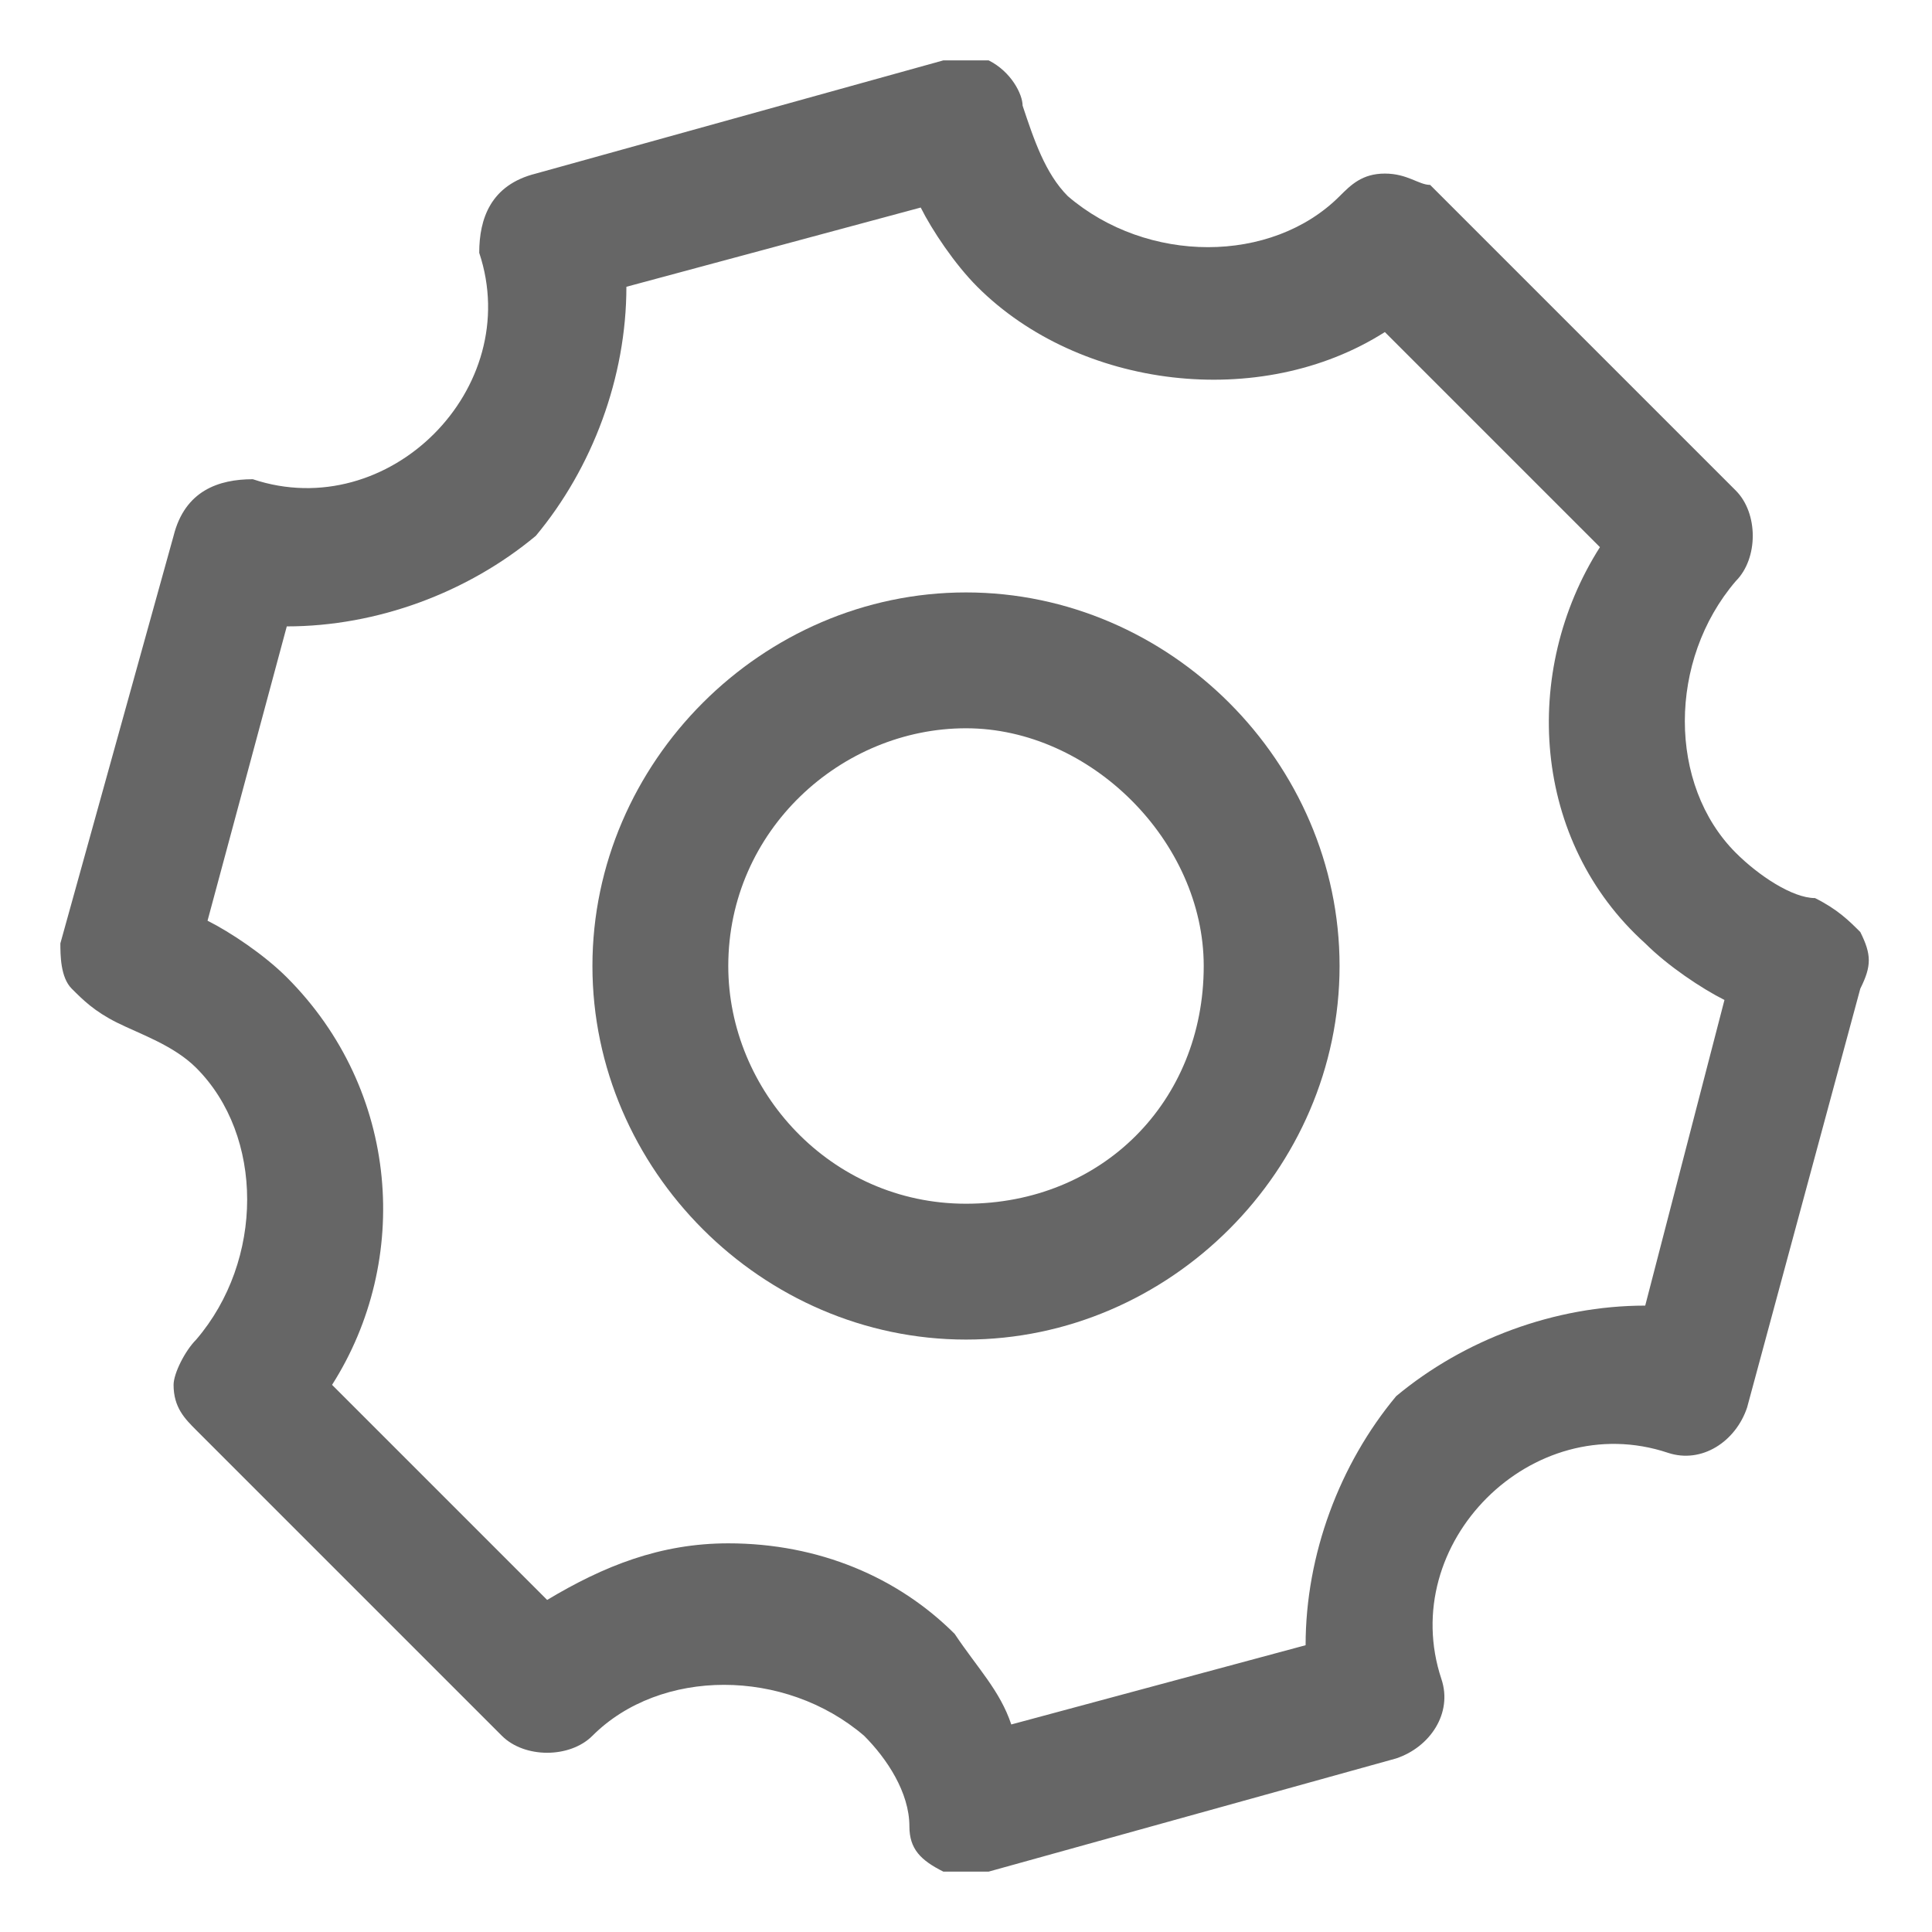
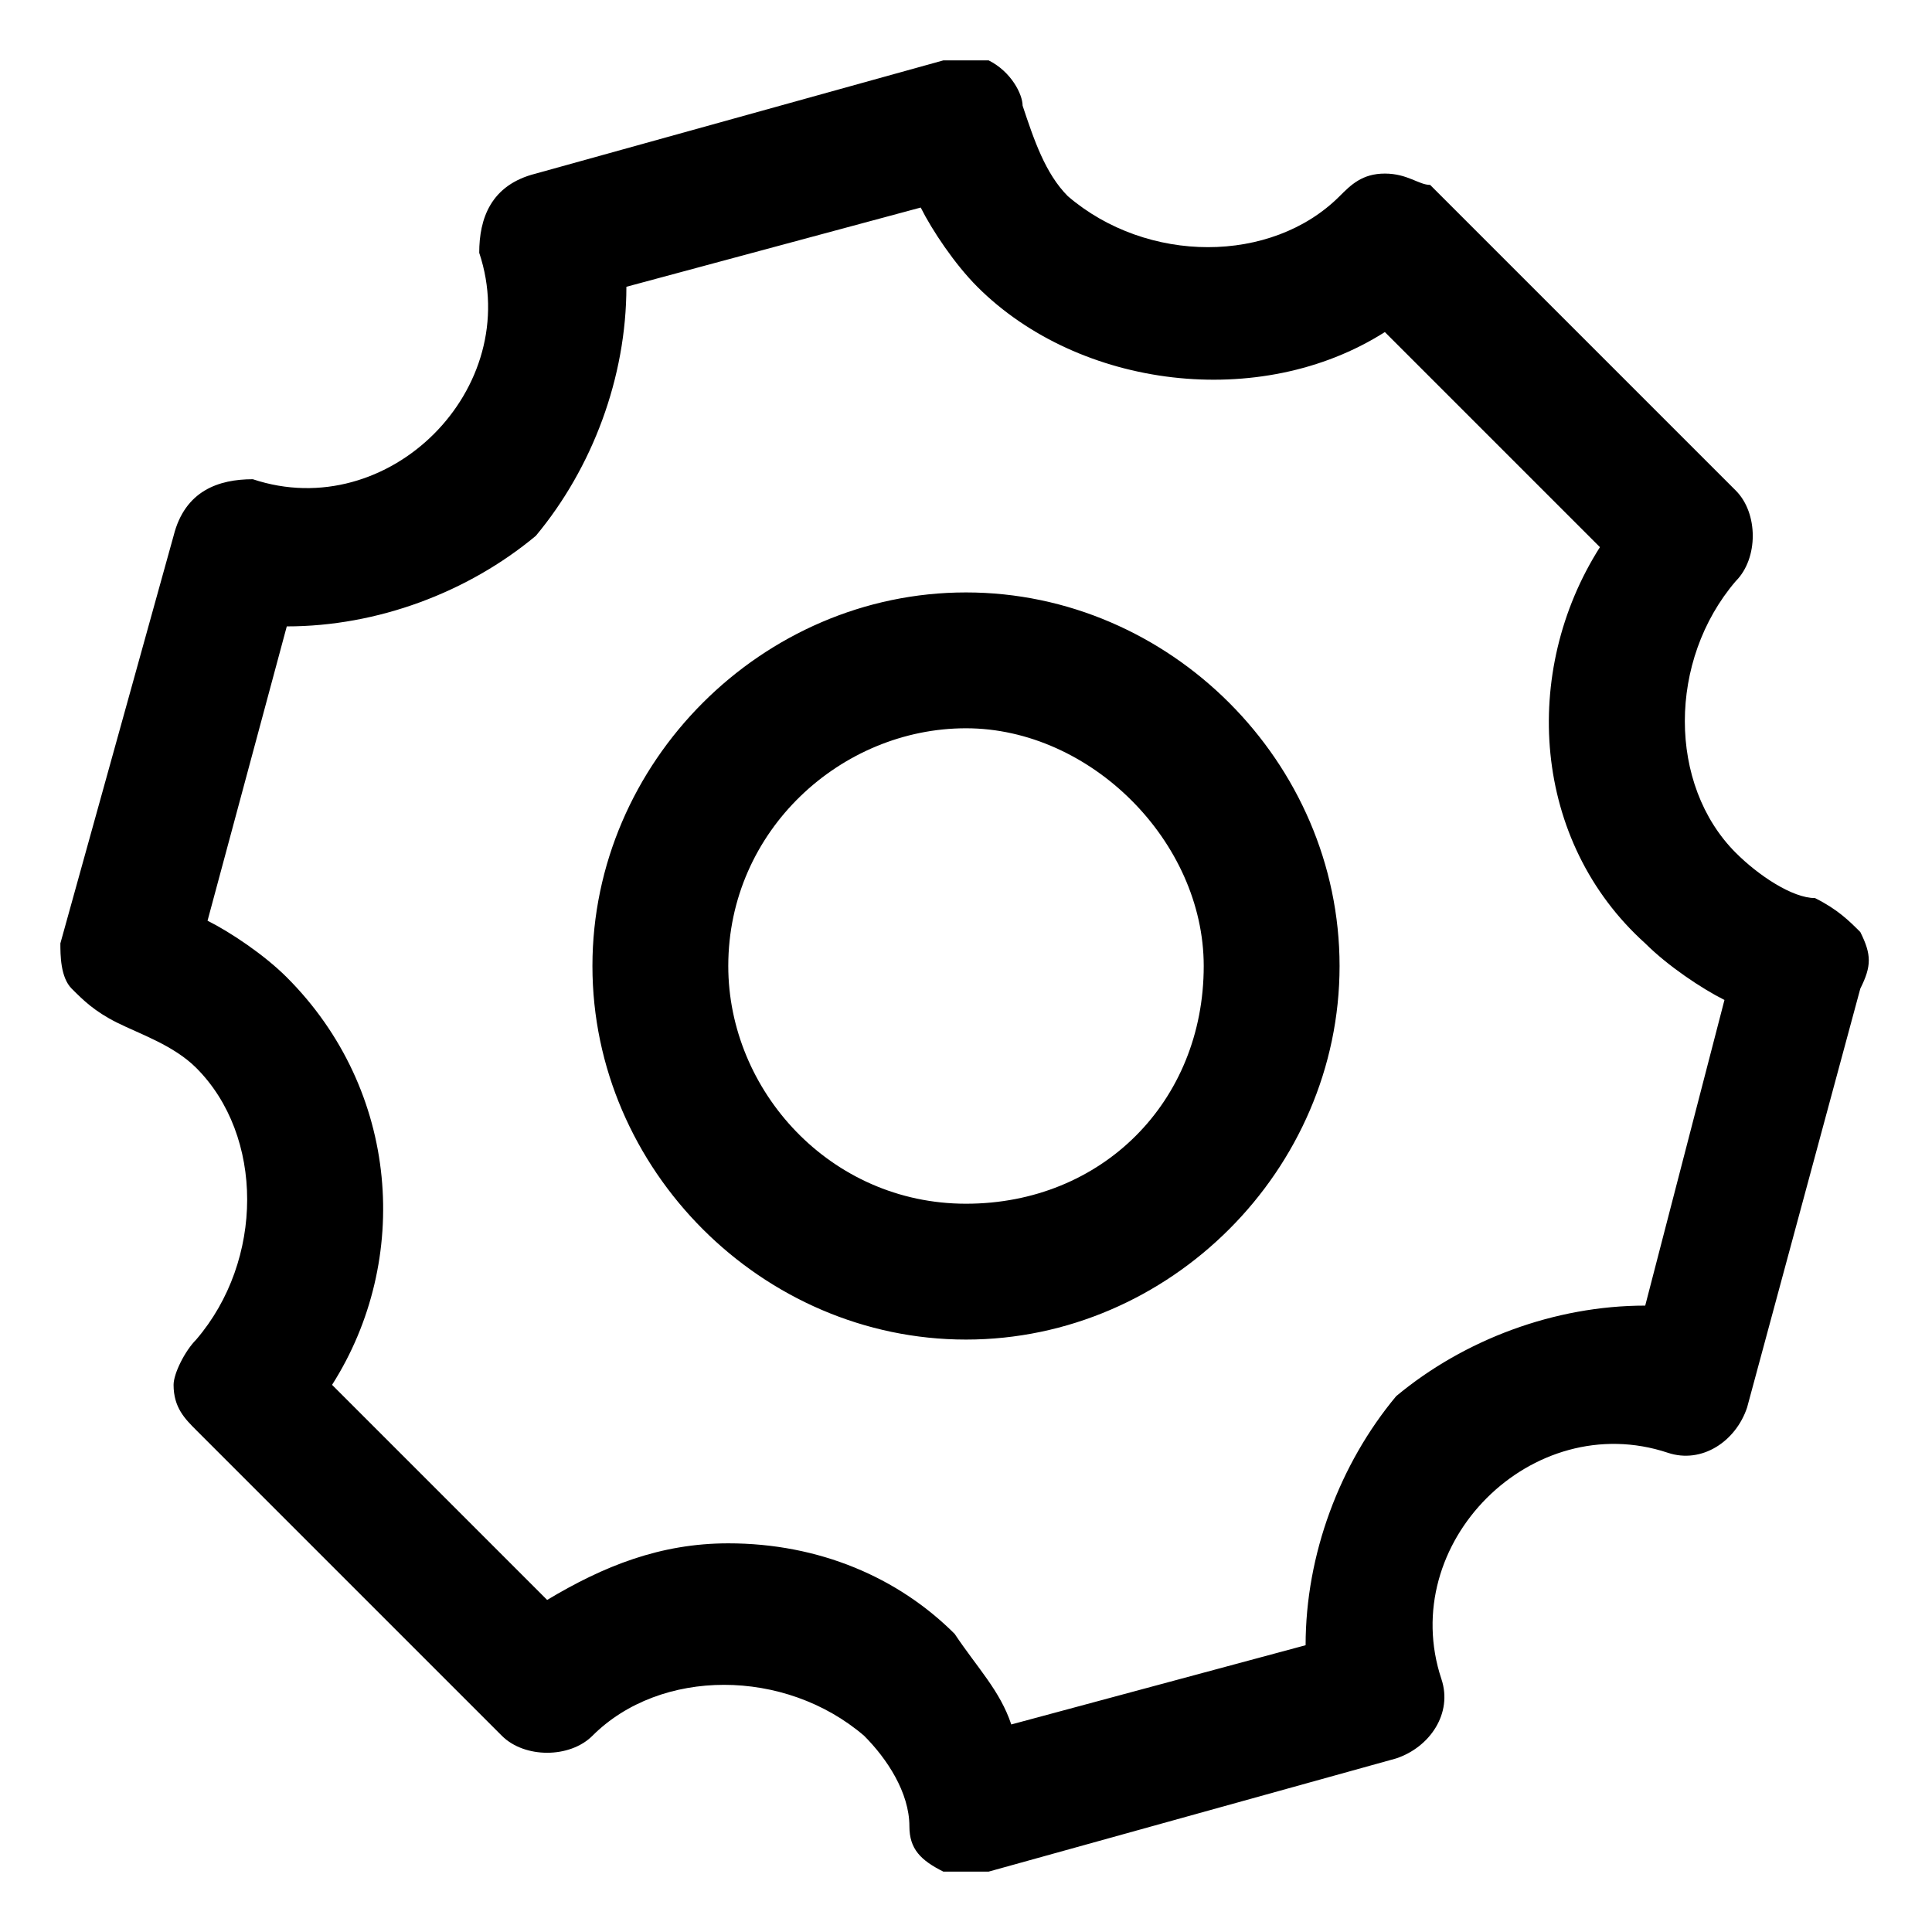
- <svg xmlns="http://www.w3.org/2000/svg" t="1749105350560" class="icon" viewBox="0 0 1024 1024" version="1.1" p-id="3819" width="128" height="128">
-   <path d="M986 494c-6-6-12-12-24-18-12 0-30-12-42-24-36-36-36-102 0-144 12-12 12-36 0-48L758 98c-6 0-12-6-24-6s-18 6-24 12c-36 36-102 36-144 0-12-12-18-30-24-48 0-6-6-18-18-24h-24L284 92c-24 6-30 24-30 42 12 36 0 72-24 96-24 24-60 36-96 24-18 0-36 6-42 30L32 500c0 6 0 18 6 24 6 6 12 12 24 18 12 6 30 12 42 24 36 36 36 102 0 144-6 6-12 18-12 24 0 12 6 18 12 24l162 162c12 12 36 12 48 0 36-36 102-36 144 0 12 12 24 30 24 48 0 12 6 18 18 24h24l216-60c18-6 30-24 24-42-12-36 0-72 24-96 24-24 60-36 96-24 18 6 36-6 42-24l60-222c6-12 6-18 0-30zM872 692c-48 0-96 18-132 48-30 36-48 84-48 132l-156 42c-6-18-18-30-30-48-30-30-72-48-120-48-36 0-66 12-96 30L176 734c42-66 36-156-24-216-12-12-30-24-42-30L152 332c48 0 96-18 132-48 30-36 48-84 48-132l156-42c6 12 18 30 30 42 54 54 150 66 216 24l114 114c-42 66-36 156 24 210 12 12 30 24 42 30L872 692z" p-id="3820" fill="#666666" />
-   <path d="M512 314c-108 0-198 90-198 198 0 108 90 198 198 198s198-90 198-198c0-108-90-198-198-198z m0 324c-72 0-126-60-126-126 0-72 60-126 126-126s126 60 126 126c0 72-54 126-126 126z" p-id="3821" fill="#666666" />
+ <svg xmlns="http://www.w3.org/2000/svg" class="icon" width="128px" height="128.00px" viewBox="0 0 1024 1024" version="1.1">
+   <path d="M986 494c-6-6-12-12-24-18-12 0-30-12-42-24-36-36-36-102 0-144 12-12 12-36 0-48L758 98c-6 0-12-6-24-6s-18 6-24 12c-36 36-102 36-144 0-12-12-18-30-24-48 0-6-6-18-18-24h-24L284 92c-24 6-30 24-30 42 12 36 0 72-24 96-24 24-60 36-96 24-18 0-36 6-42 30L32 500c0 6 0 18 6 24 6 6 12 12 24 18 12 6 30 12 42 24 36 36 36 102 0 144-6 6-12 18-12 24 0 12 6 18 12 24l162 162c12 12 36 12 48 0 36-36 102-36 144 0 12 12 24 30 24 48 0 12 6 18 18 24h24l216-60c18-6 30-24 24-42-12-36 0-72 24-96 24-24 60-36 96-24 18 6 36-6 42-24l60-222c6-12 6-18 0-30zM872 692c-48 0-96 18-132 48-30 36-48 84-48 132l-156 42c-6-18-18-30-30-48-30-30-72-48-120-48-36 0-66 12-96 30L176 734c42-66 36-156-24-216-12-12-30-24-42-30L152 332c48 0 96-18 132-48 30-36 48-84 48-132l156-42c6 12 18 30 30 42 54 54 150 66 216 24l114 114c-42 66-36 156 24 210 12 12 30 24 42 30L872 692zM512 314c-108 0-198 90-198 198 0 108 90 198 198 198s198-90 198-198c0-108-90-198-198-198z m0 324c-72 0-126-60-126-126 0-72 60-126 126-126s126 60 126 126c0 72-54 126-126 126z" />
</svg>
